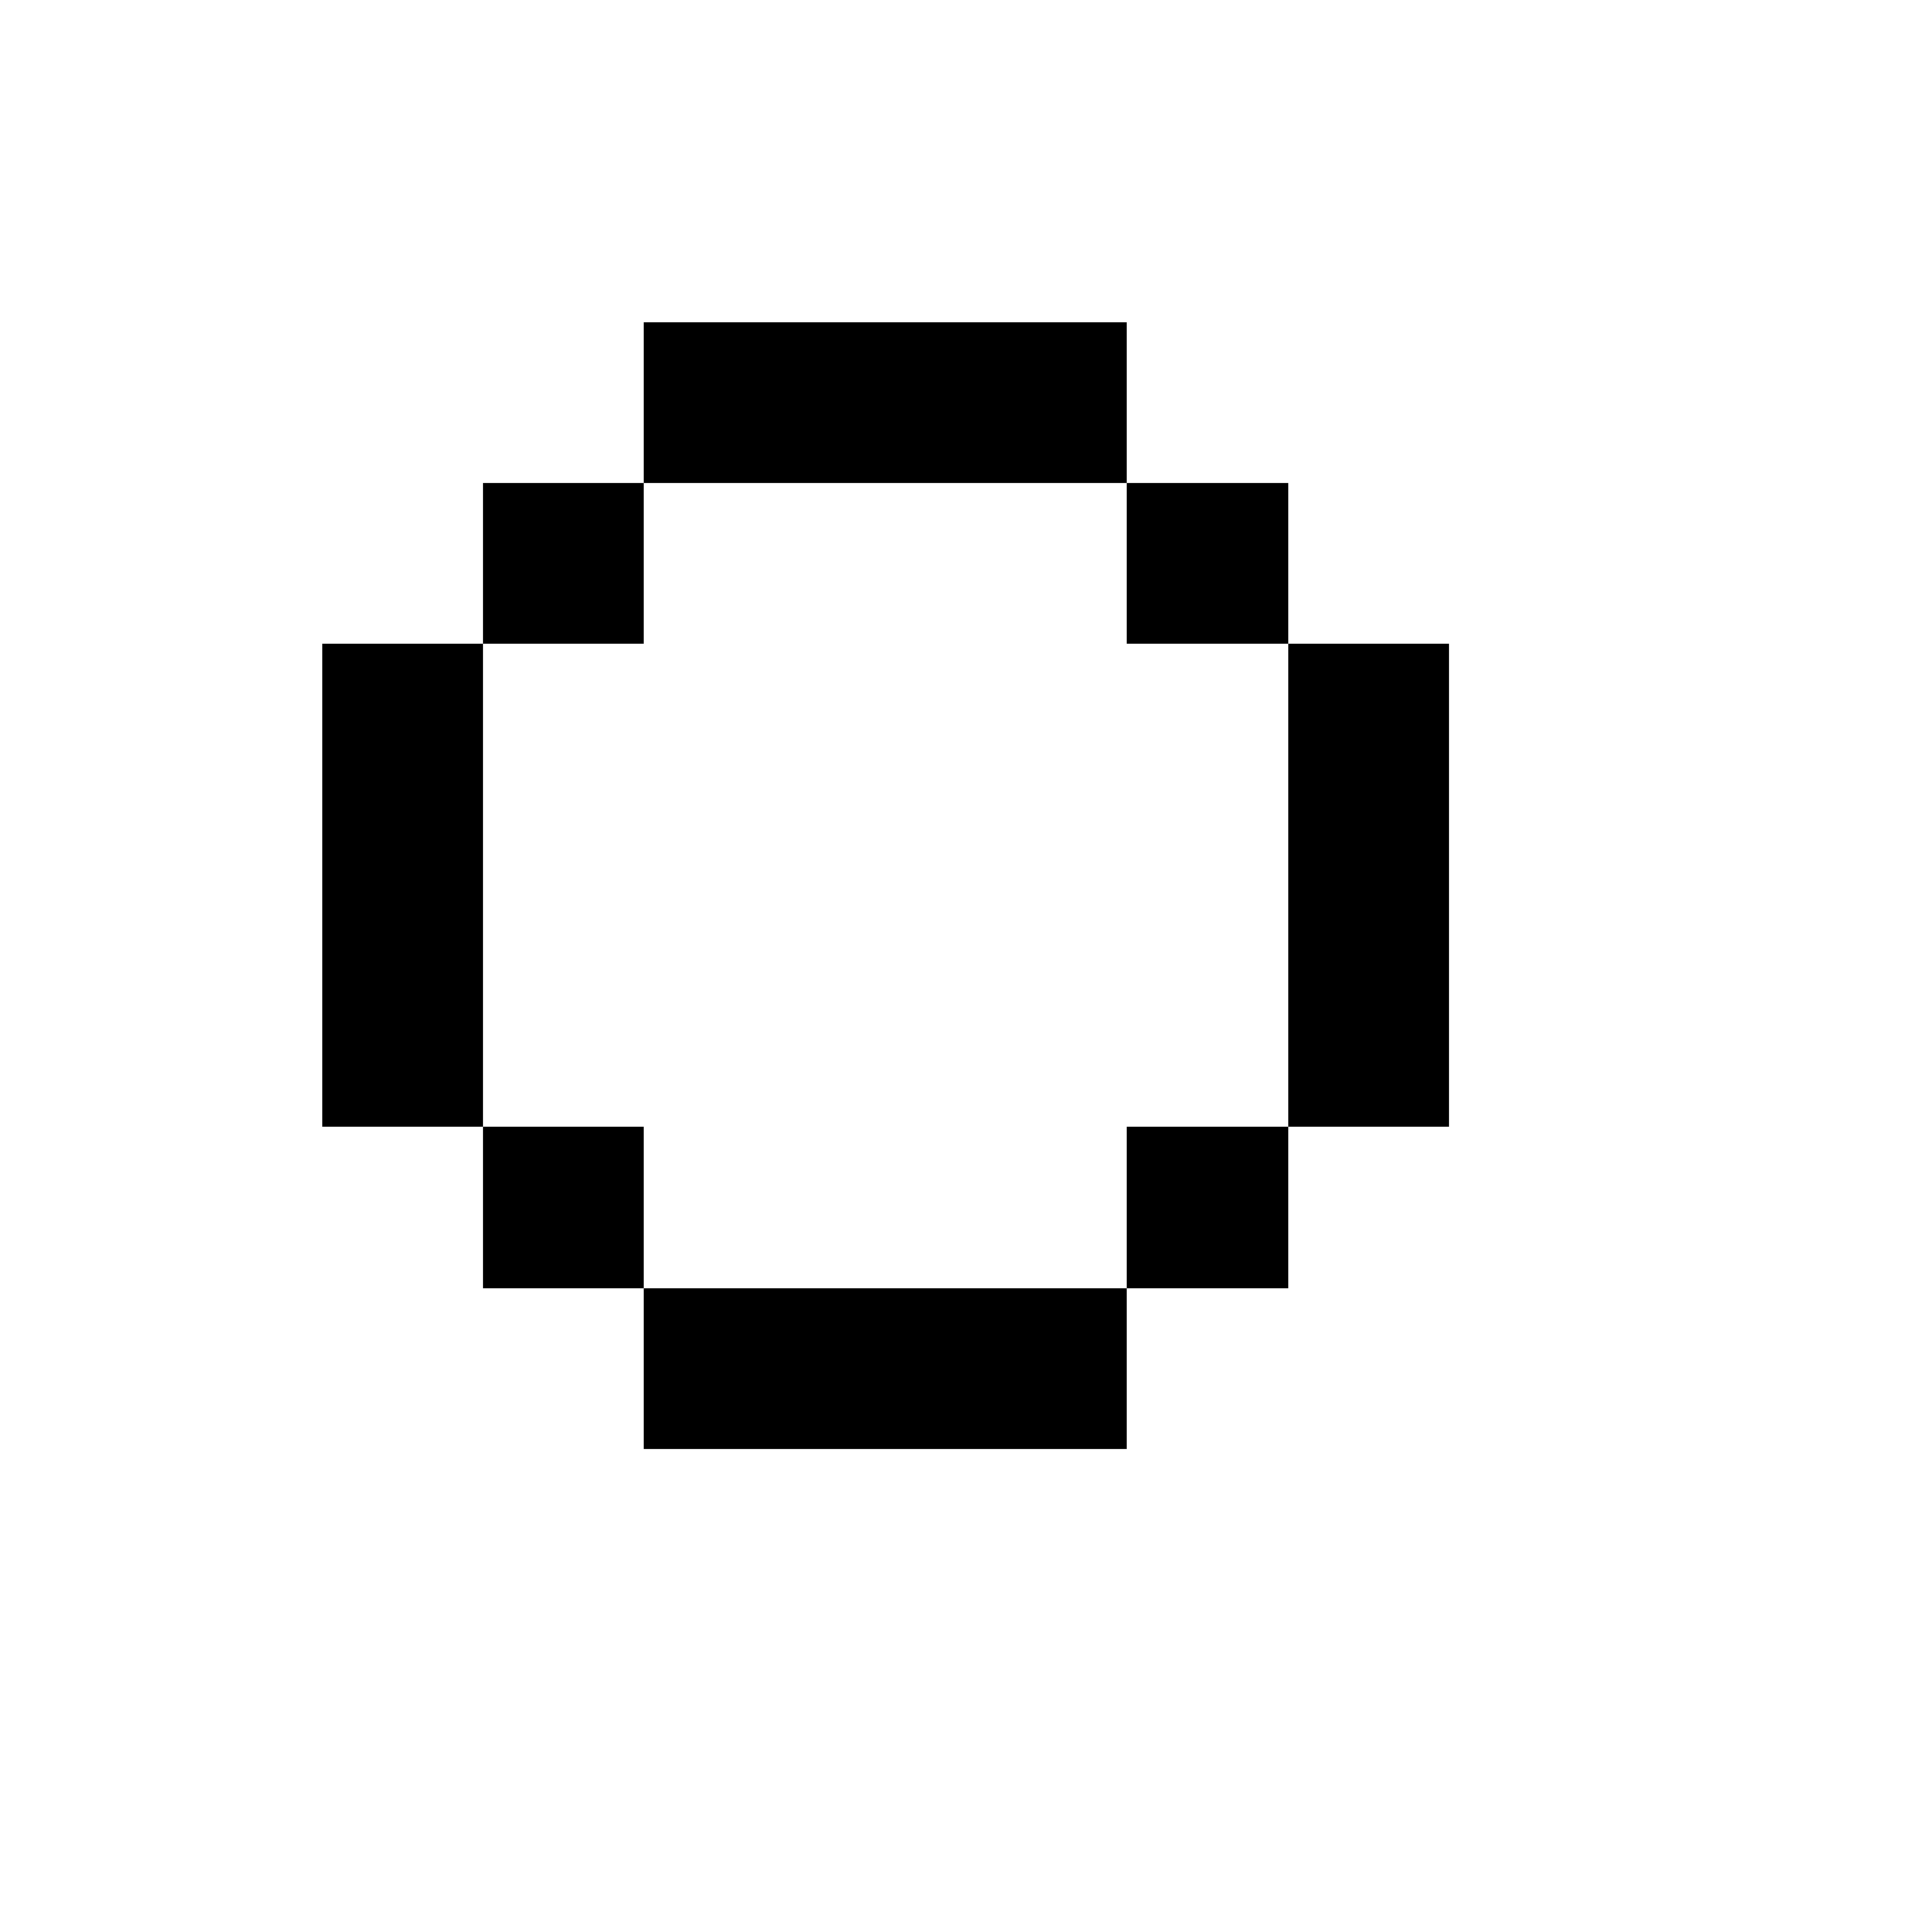
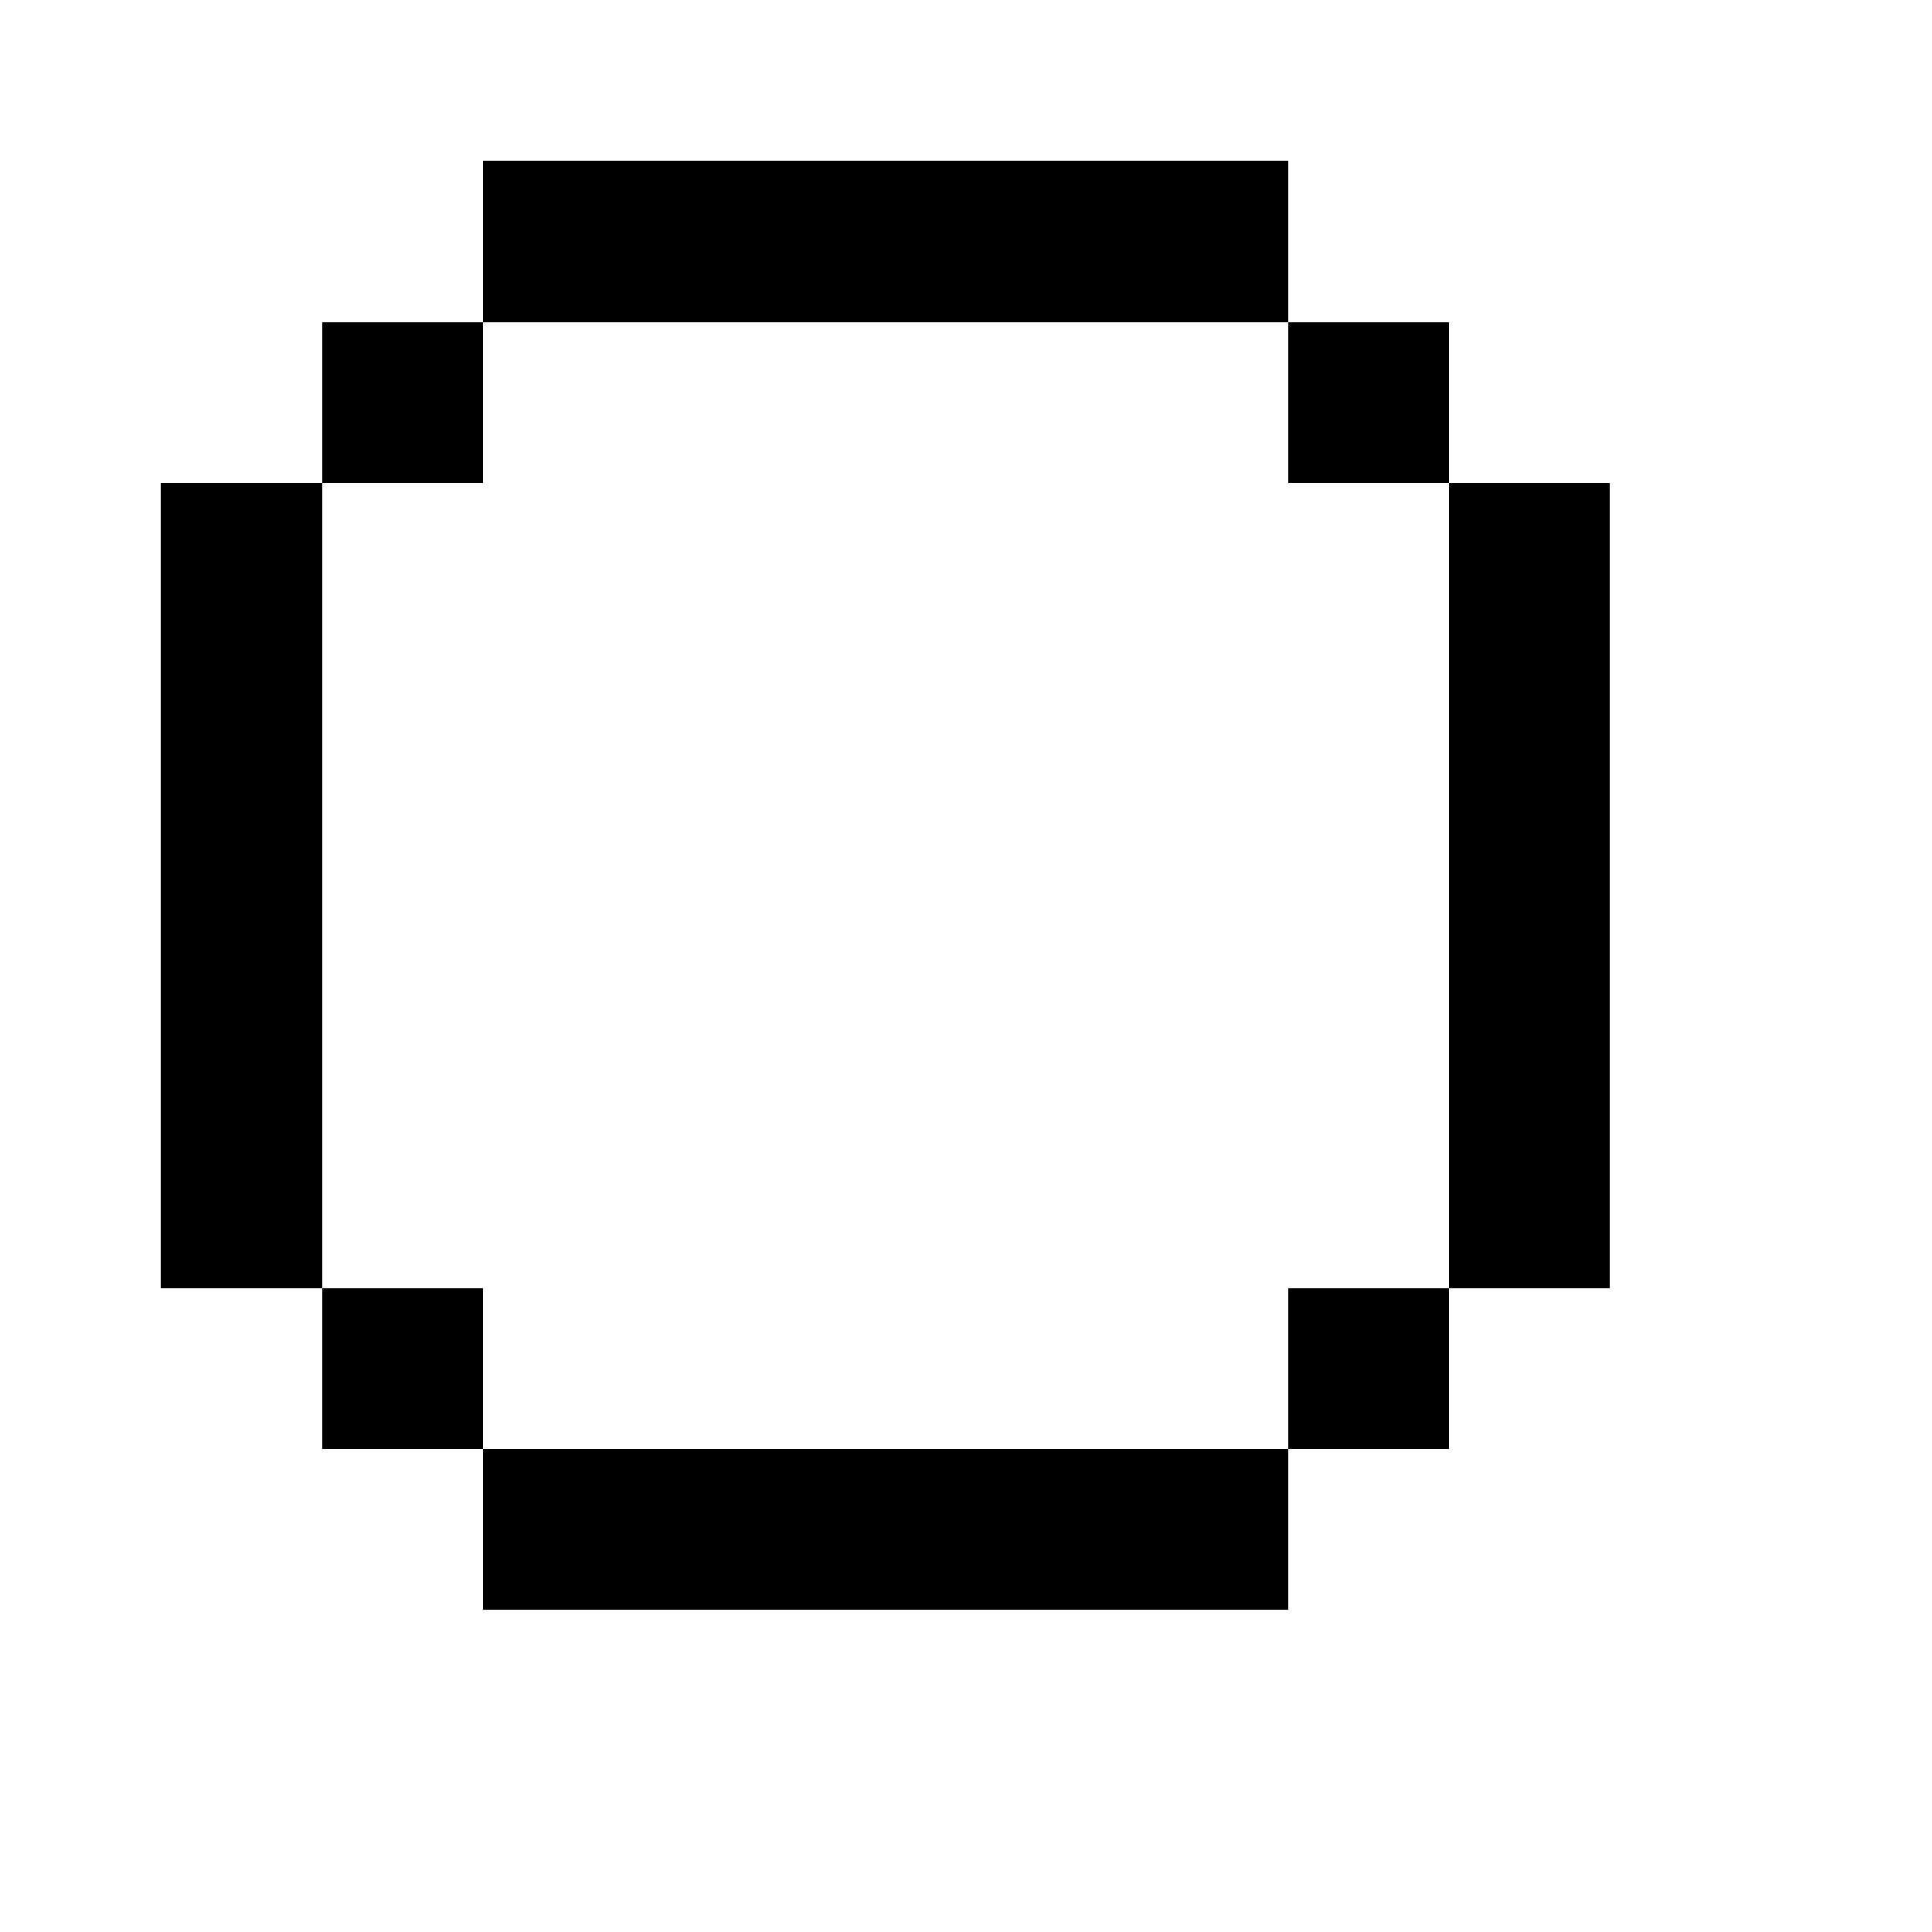
<svg xmlns="http://www.w3.org/2000/svg" width="12" height="12" viewBox="0 0 12 12" fill="currentColor" shape-rendering="crispEdges" aria-hidden="true">
-   <path d="M4 2h3v1h-3zM3 3h1v1h-1zM7 3h1v1h-1zM2 4h1v1h-1zM8 4h1v1h-1zM2 5h1v1h-1zM8 5h1v1h-1zM2 6h1v1h-1zM8 6h1v1h-1zM3 7h1v1h-1zM7 7h1v1h-1zM4 8h3v1h-3z" />
+   <path d="M3 1h5v1h-5zM2 2h1v1h-1zM8 2h1v1h-1zM1 3h1v1h-1zM9 3h1v1h-1zM1 4h1v1h-1zM9 4h1v1h-1zM1 5h1v1h-1zM9 5h1v1h-1zM1 6h1v1h-1zM9 6h1v1h-1zM1 7h1v1h-1zM9 7h1v1h-1zM2 8h1v1h-1zM8 8h1v1h-1zM3 9h5v1h-5z" />
</svg>
